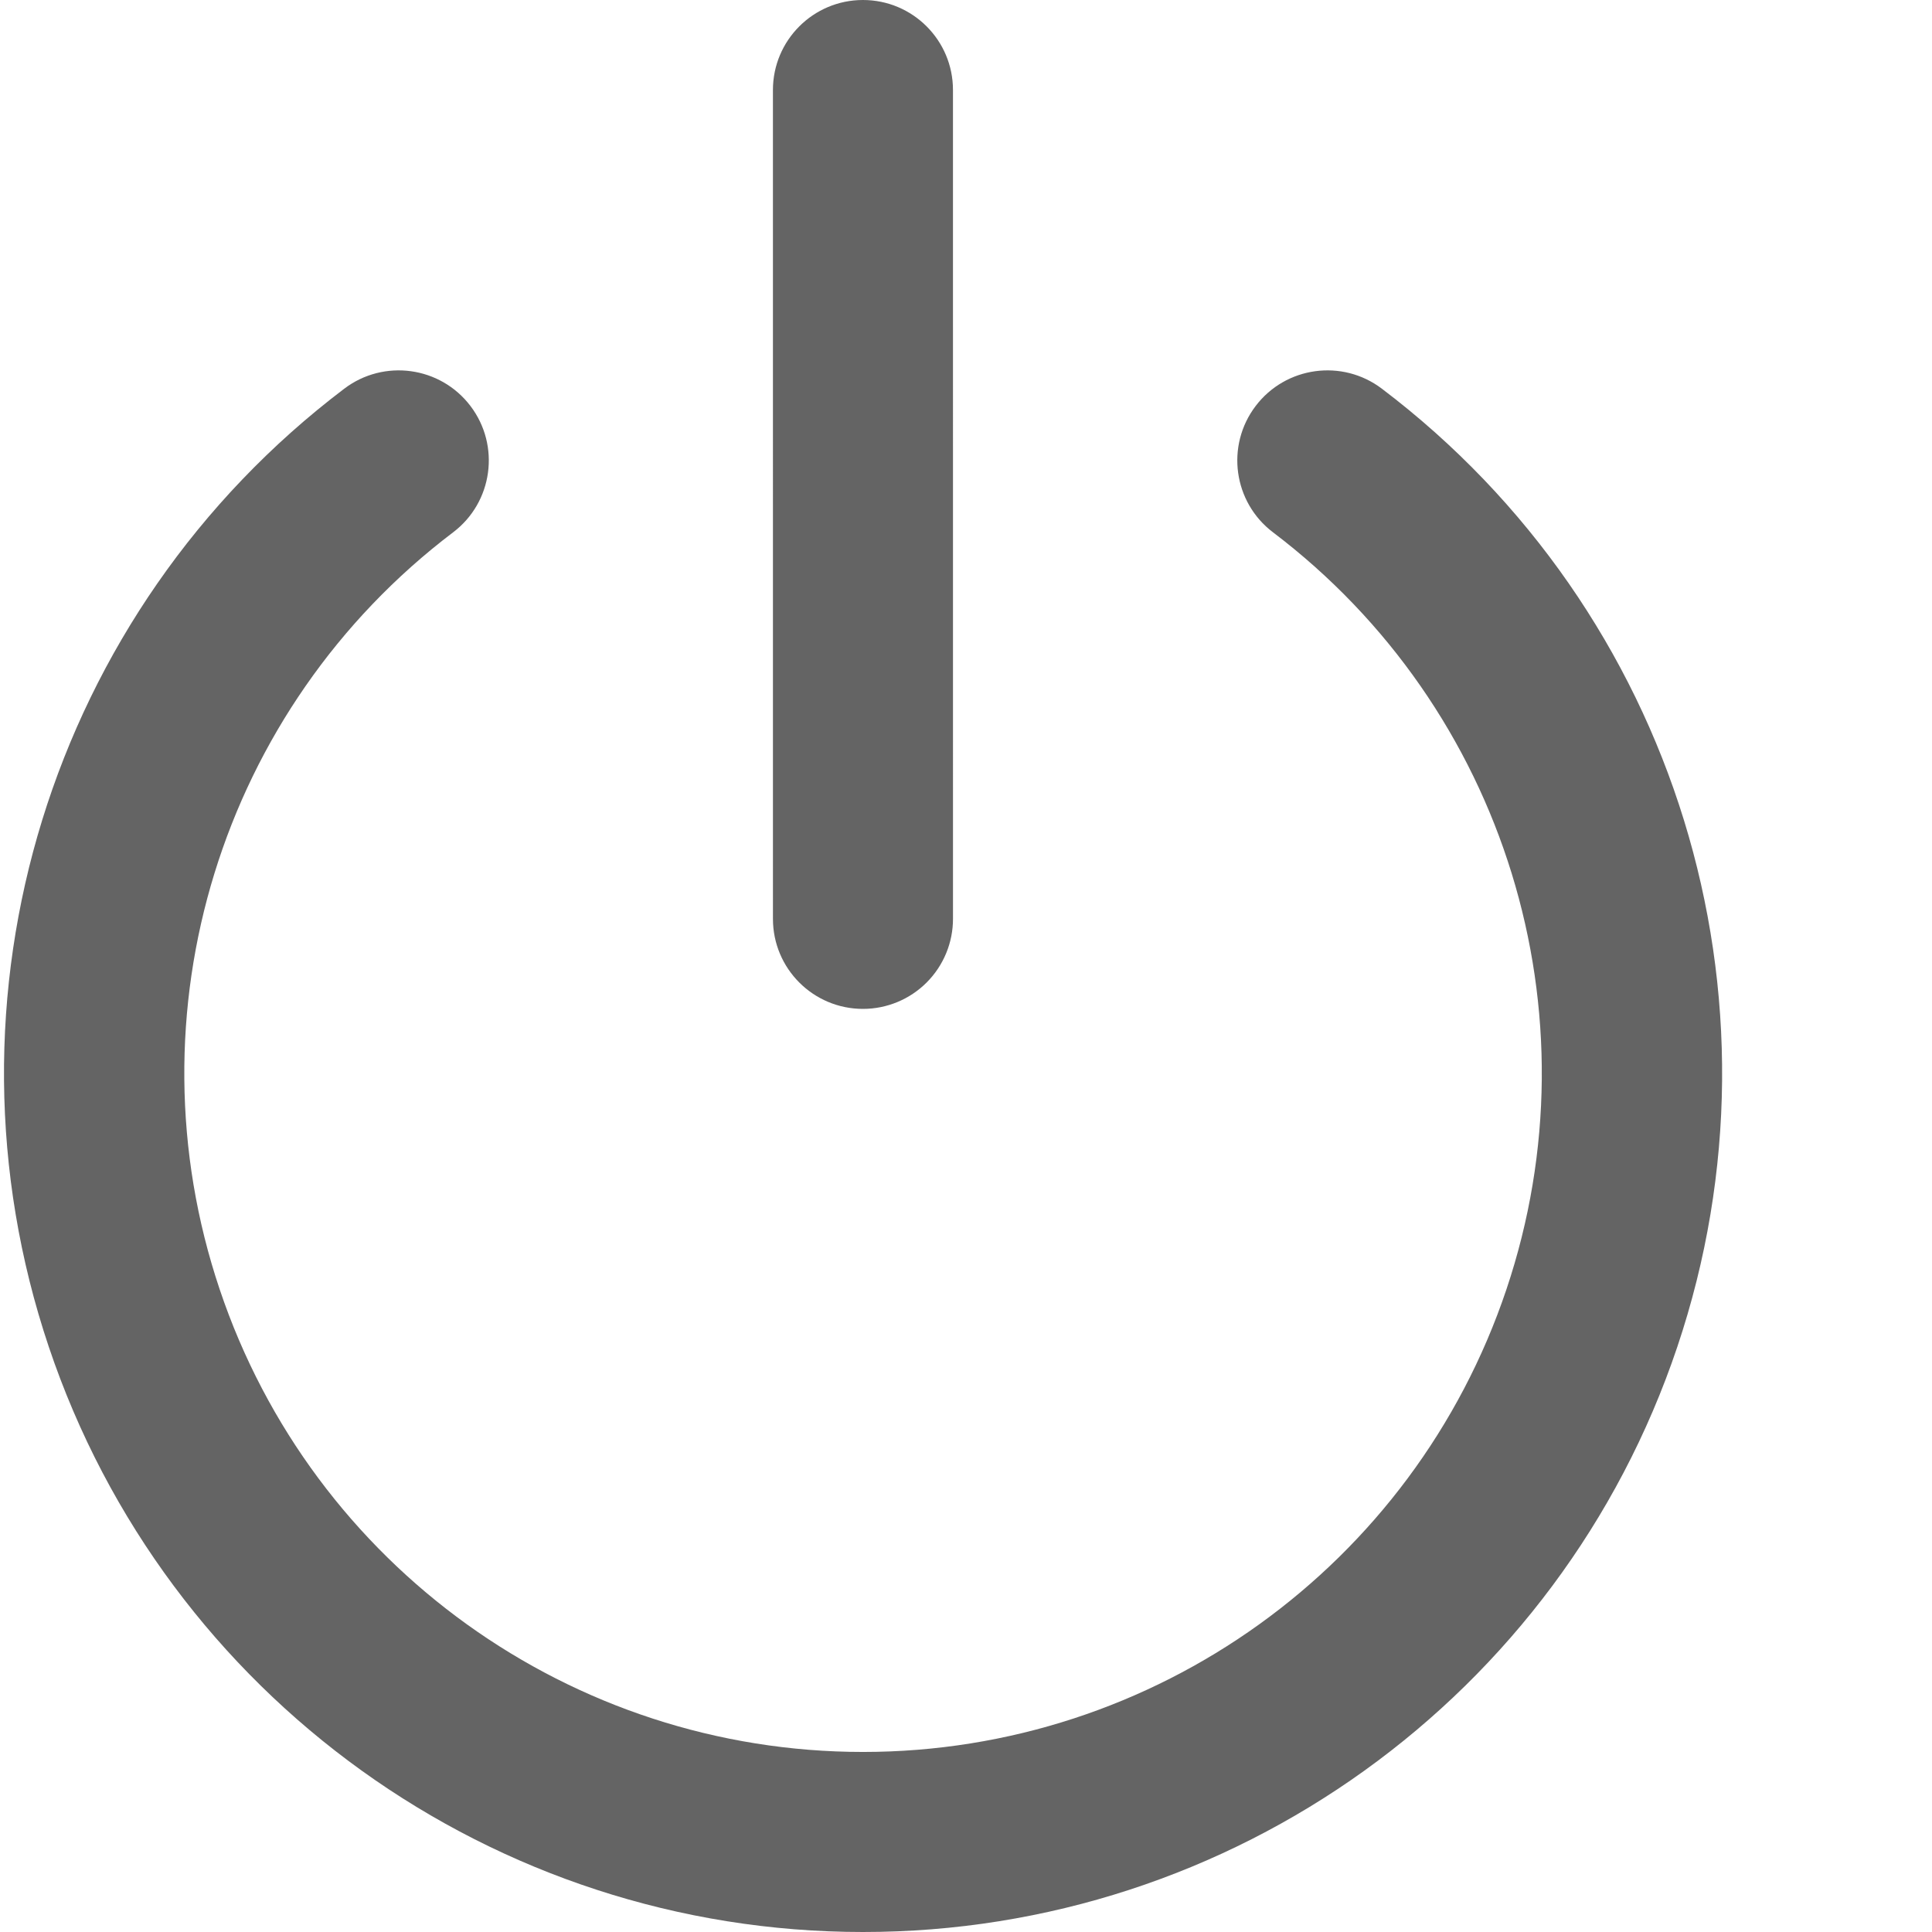
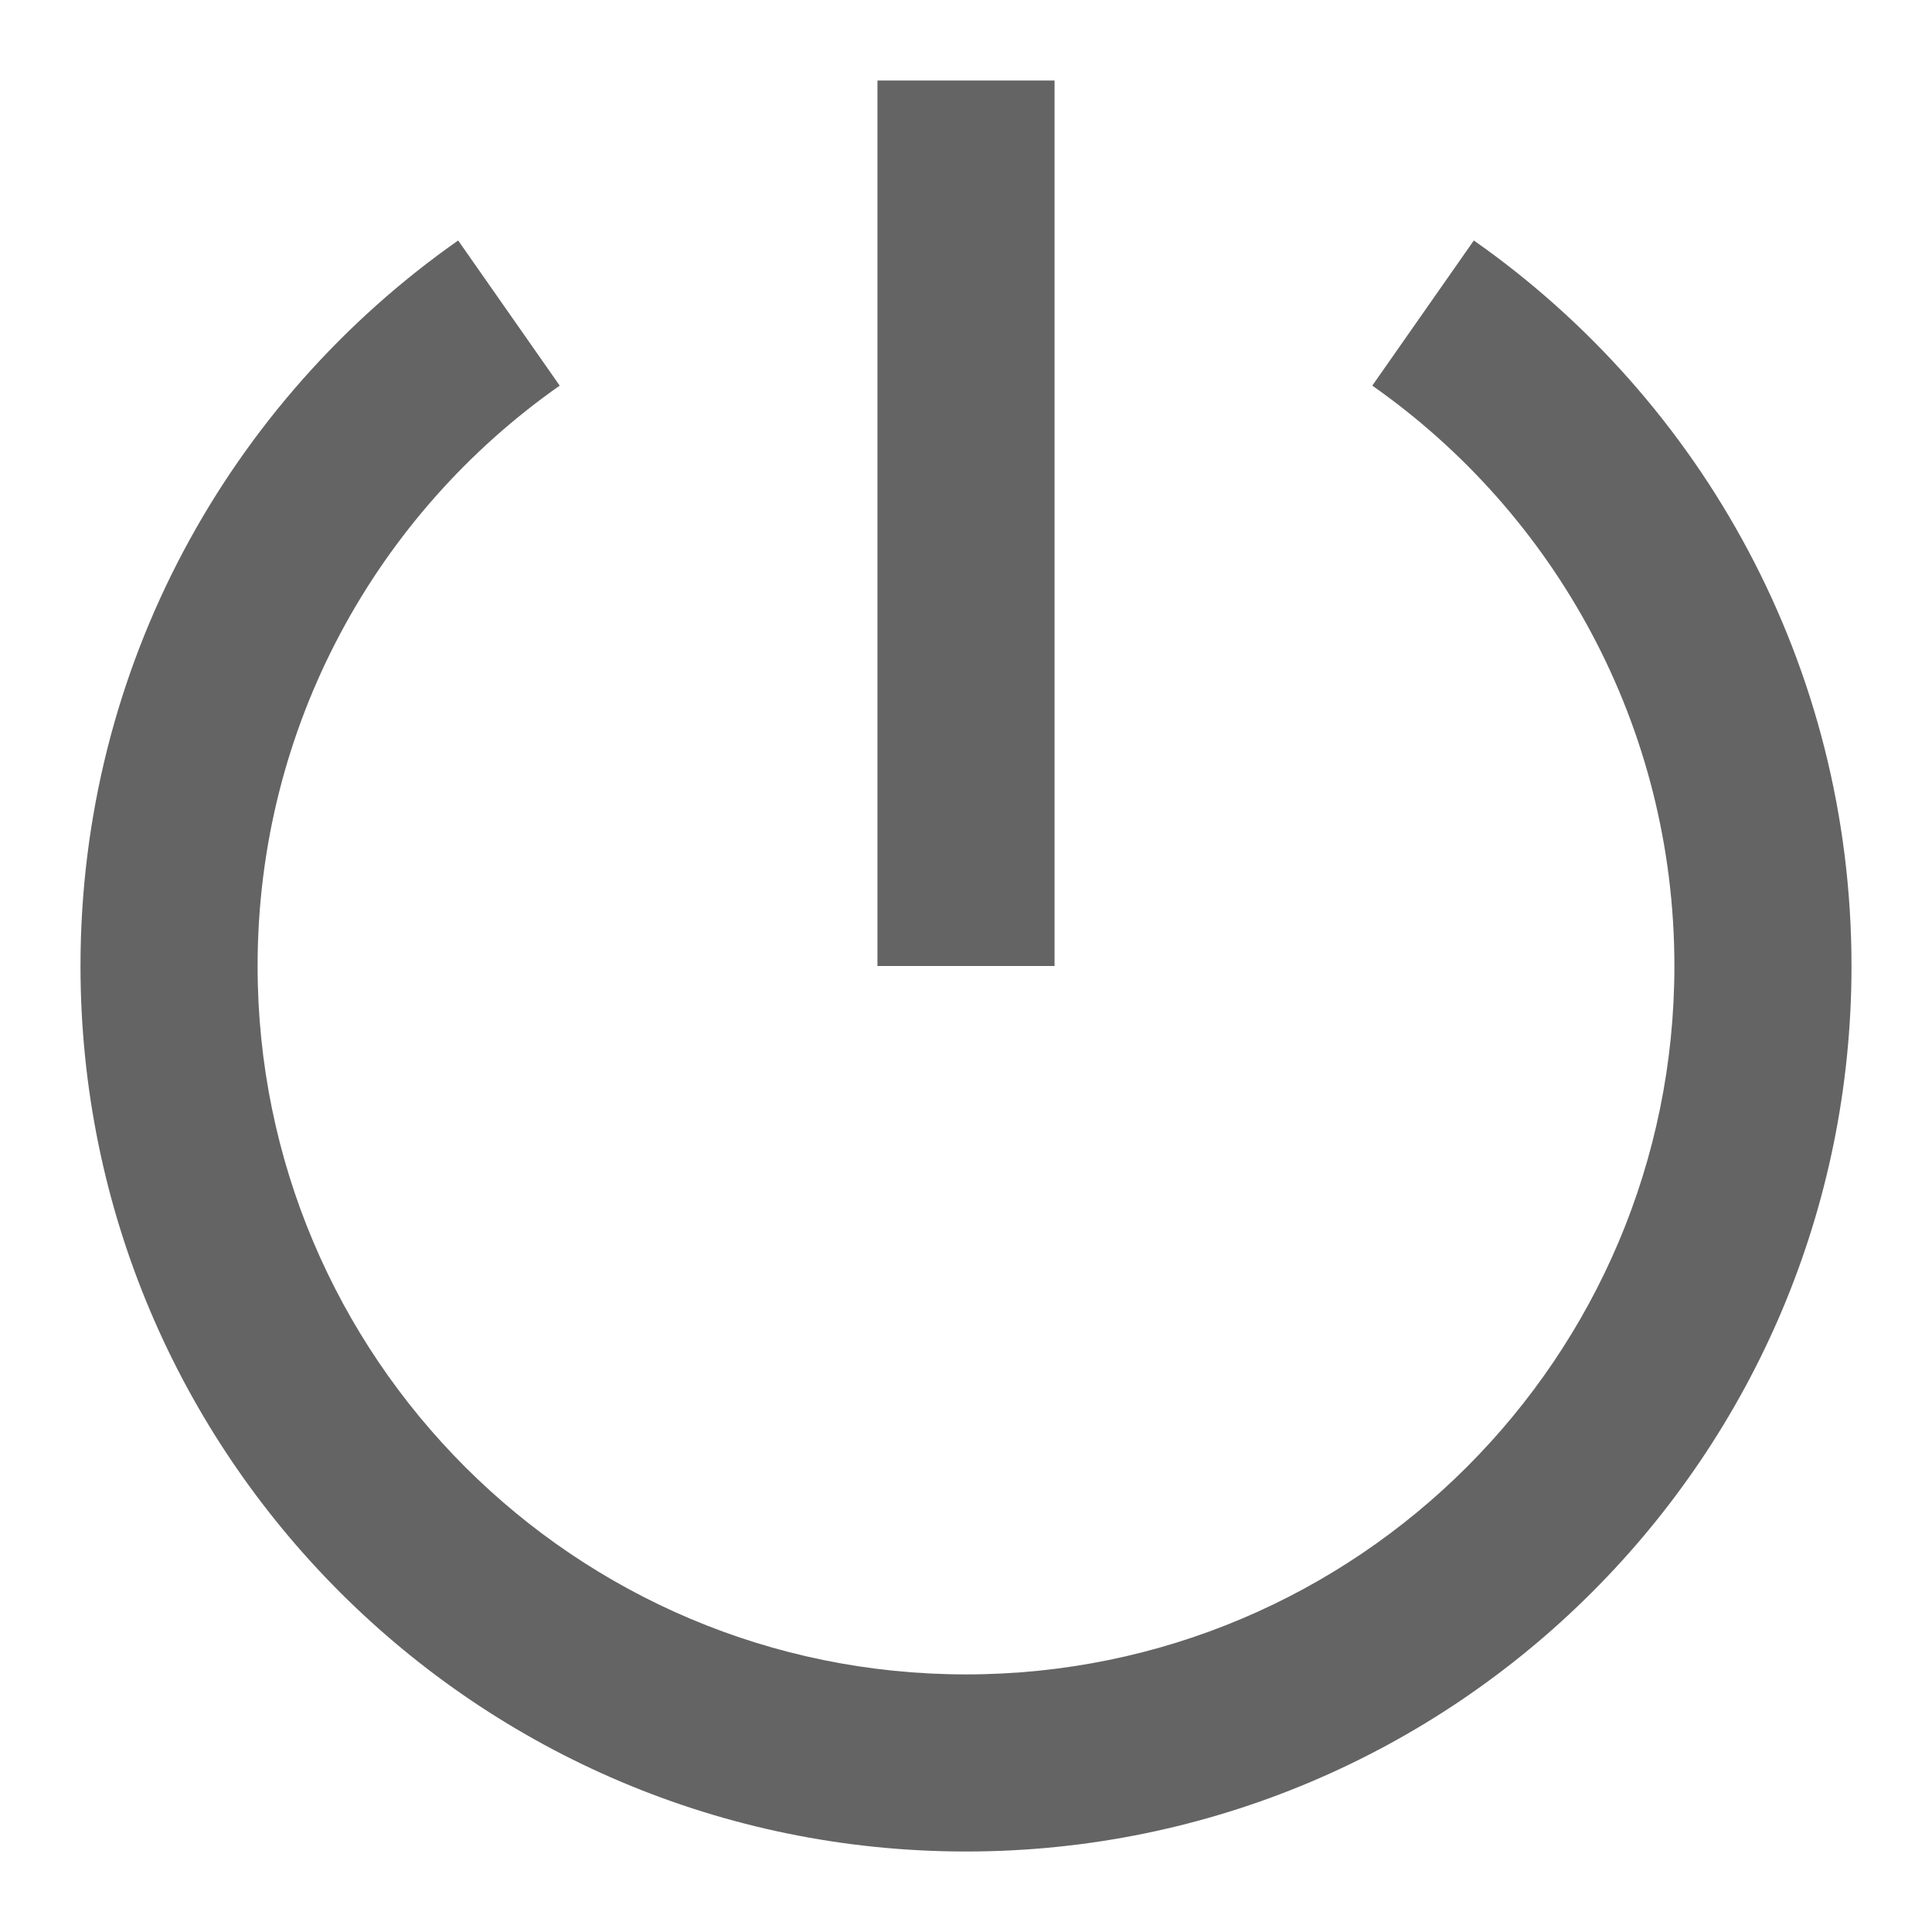
- <svg xmlns="http://www.w3.org/2000/svg" width="300" height="300" viewBox="0 0 300 300">
-   <path id="Path" fill="#646464" stroke="none" d="M 134 156.66 C 137.713 156.66 141.273 155.183 143.896 152.555 C 146.519 149.926 147.988 146.363 147.98 142.65 L 147.977 13.977 C 147.98 6.259 141.721 0 134 0 C 126.279 0 120.02 6.259 120.02 13.98 L 120.023 142.68 C 120.02 150.401 126.279 156.66 134 156.66 Z M 134 300 C 191.288 300.023 242.189 263.452 260.448 209.151 C 278.707 154.85 260.243 94.955 214.58 60.36 C 208.425 55.688 199.647 56.89 194.975 63.045 C 190.303 69.2 191.505 77.978 197.66 82.65 C 233.742 109.988 248.335 157.313 233.915 200.223 C 219.495 243.134 179.283 272.042 134.015 272.042 C 88.747 272.042 48.535 243.134 34.115 200.223 C 19.695 157.313 34.288 109.988 70.37 82.65 C 76.525 77.978 77.727 69.2 73.055 63.045 C 68.383 56.89 59.605 55.688 53.45 60.36 C 7.791 94.952 -10.674 154.839 7.577 209.137 C 25.828 263.434 76.717 300.01 134 300 Z" />
+ <svg xmlns="http://www.w3.org/2000/svg" width="24" height="24" viewBox="0 0 24 24" fill="none">
+   <path transform="translate(1 1) scale(0.9166667)" d="M5.118 2.168L6.494 4.135C4.019 5.871 2.4 8.746 2.4 12C2.4 17.302 6.698 21.6 12 21.6C17.302 21.6 21.6 17.302 21.6 12C21.6 8.746 19.981 5.871 17.506 4.135L18.882 2.168C21.977 4.339 24 7.933 24 12C24 18.627 18.627 24 12 24C5.373 24 0 18.627 0 12C0 7.933 2.023 4.339 5.118 2.168ZM10.8 12V0H13.2V12H10.8Z" fill="#646464" />
</svg>
